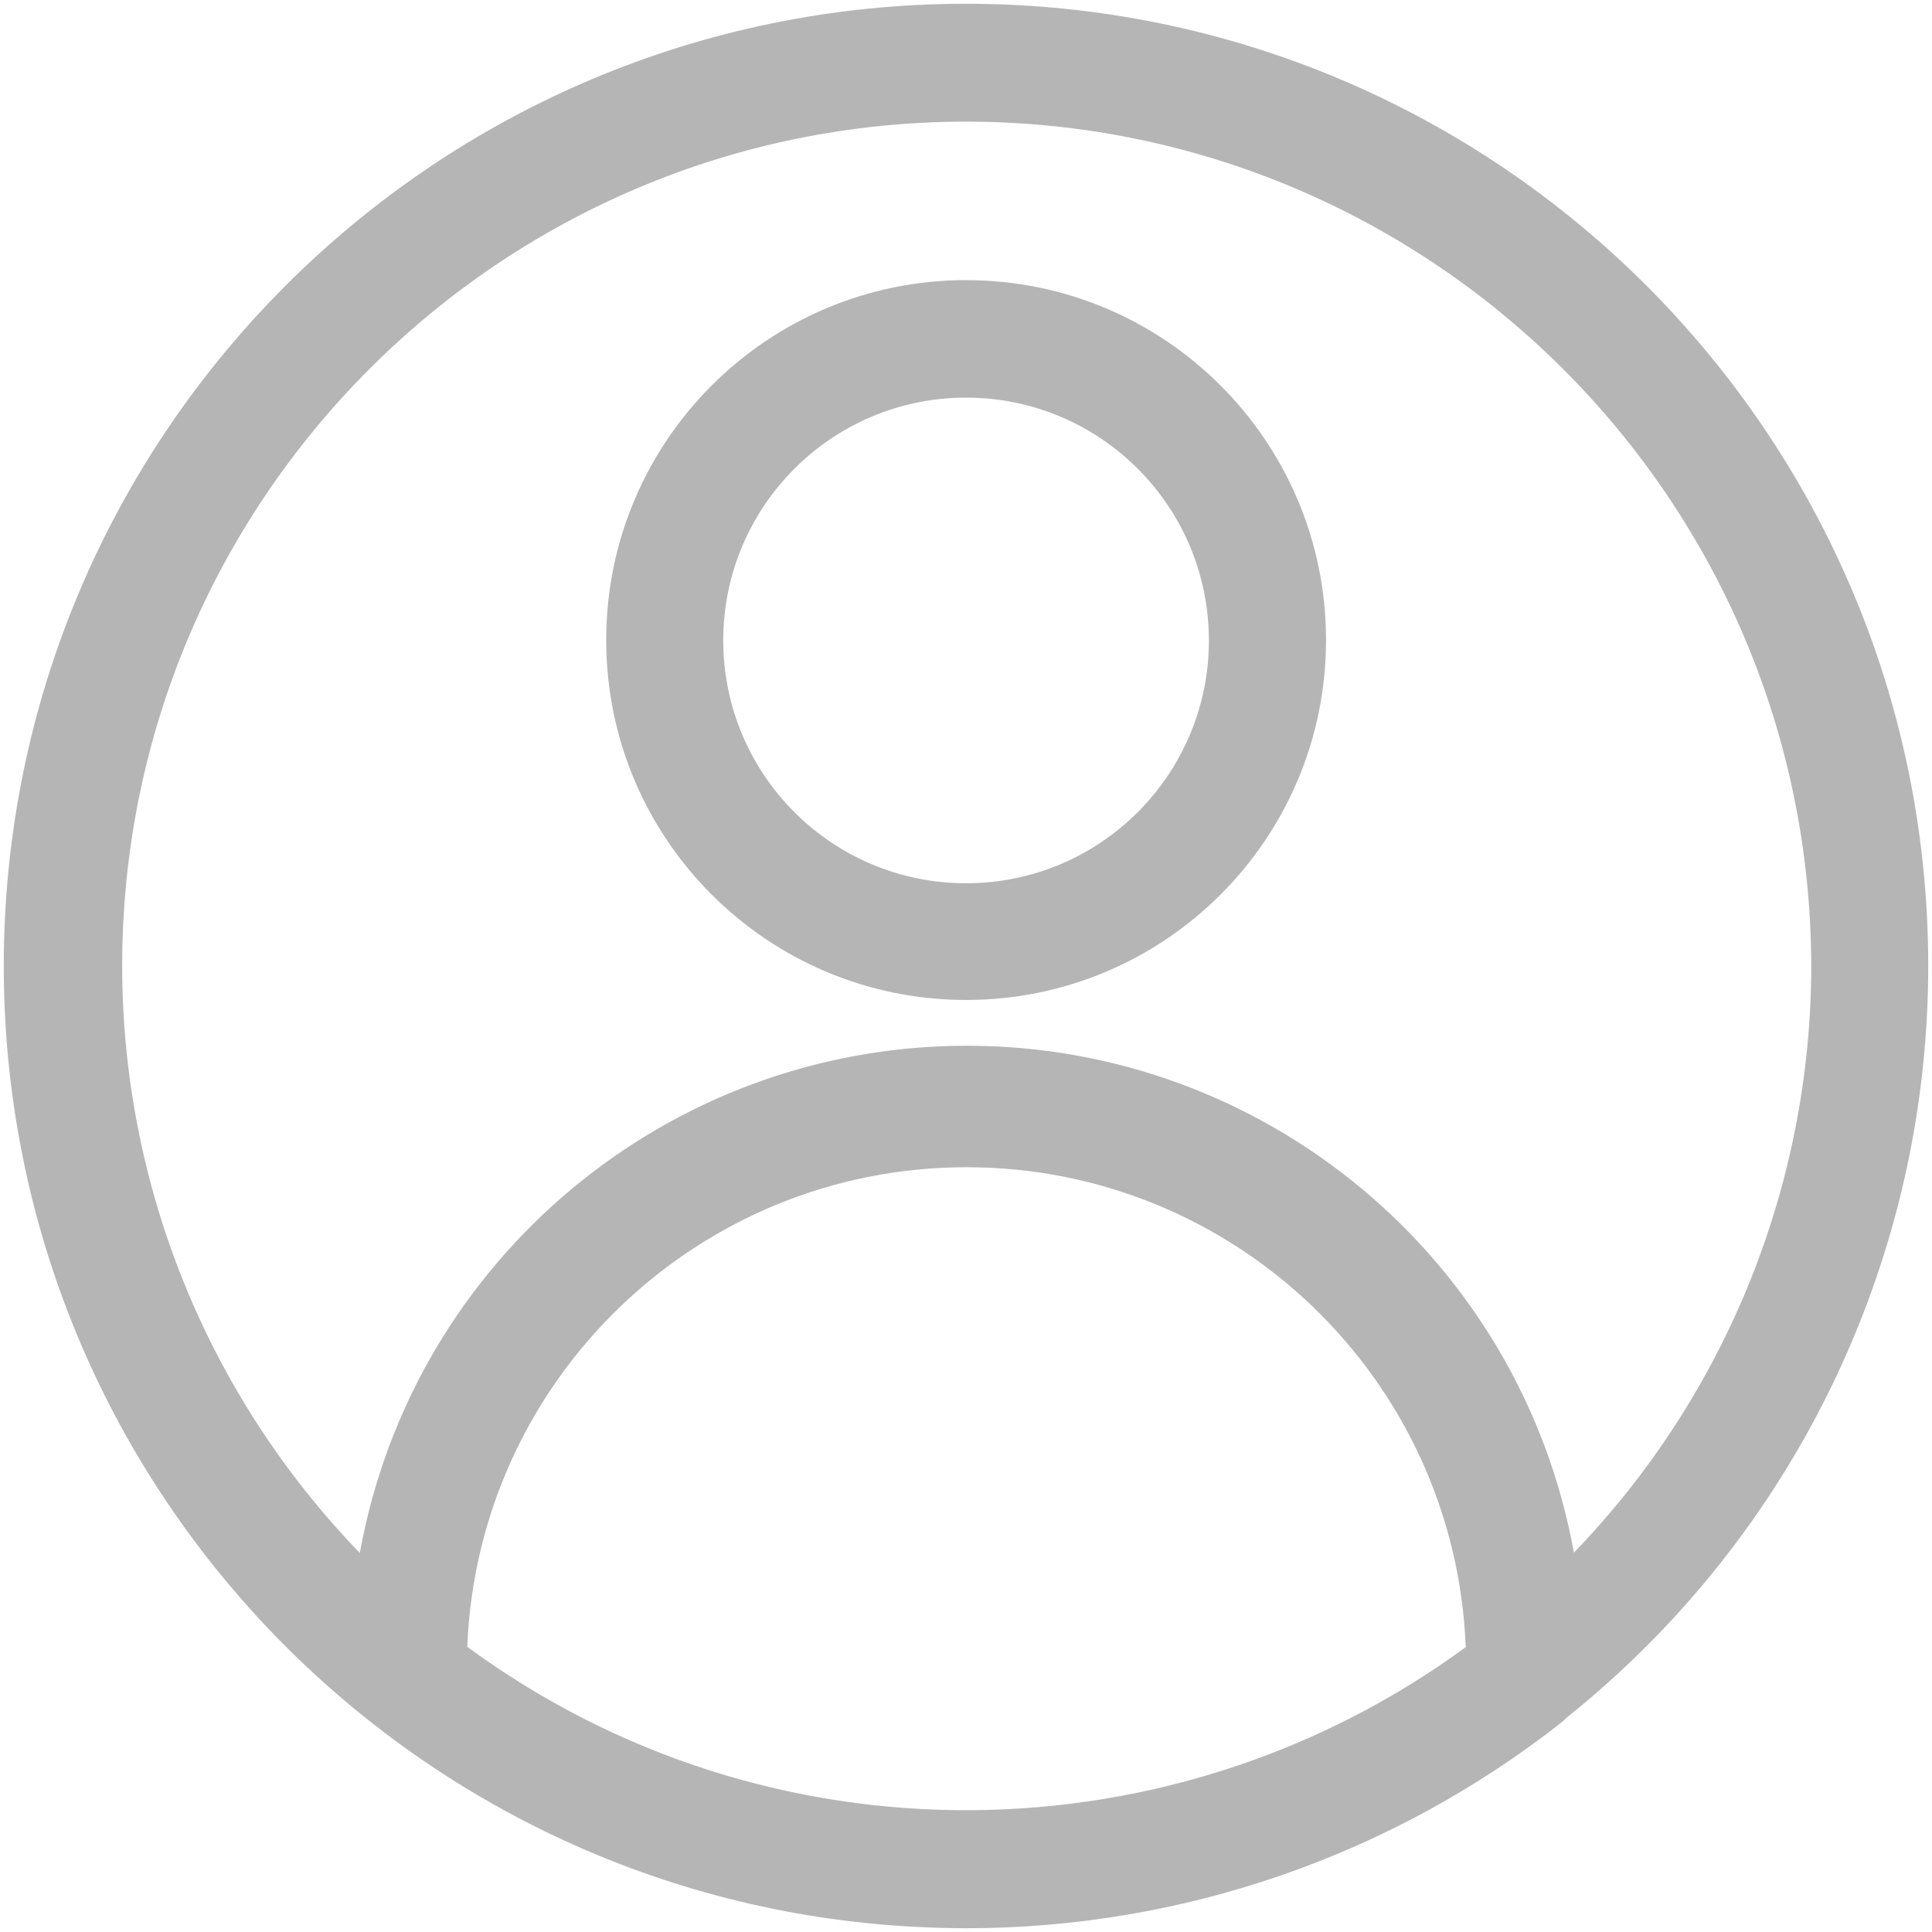
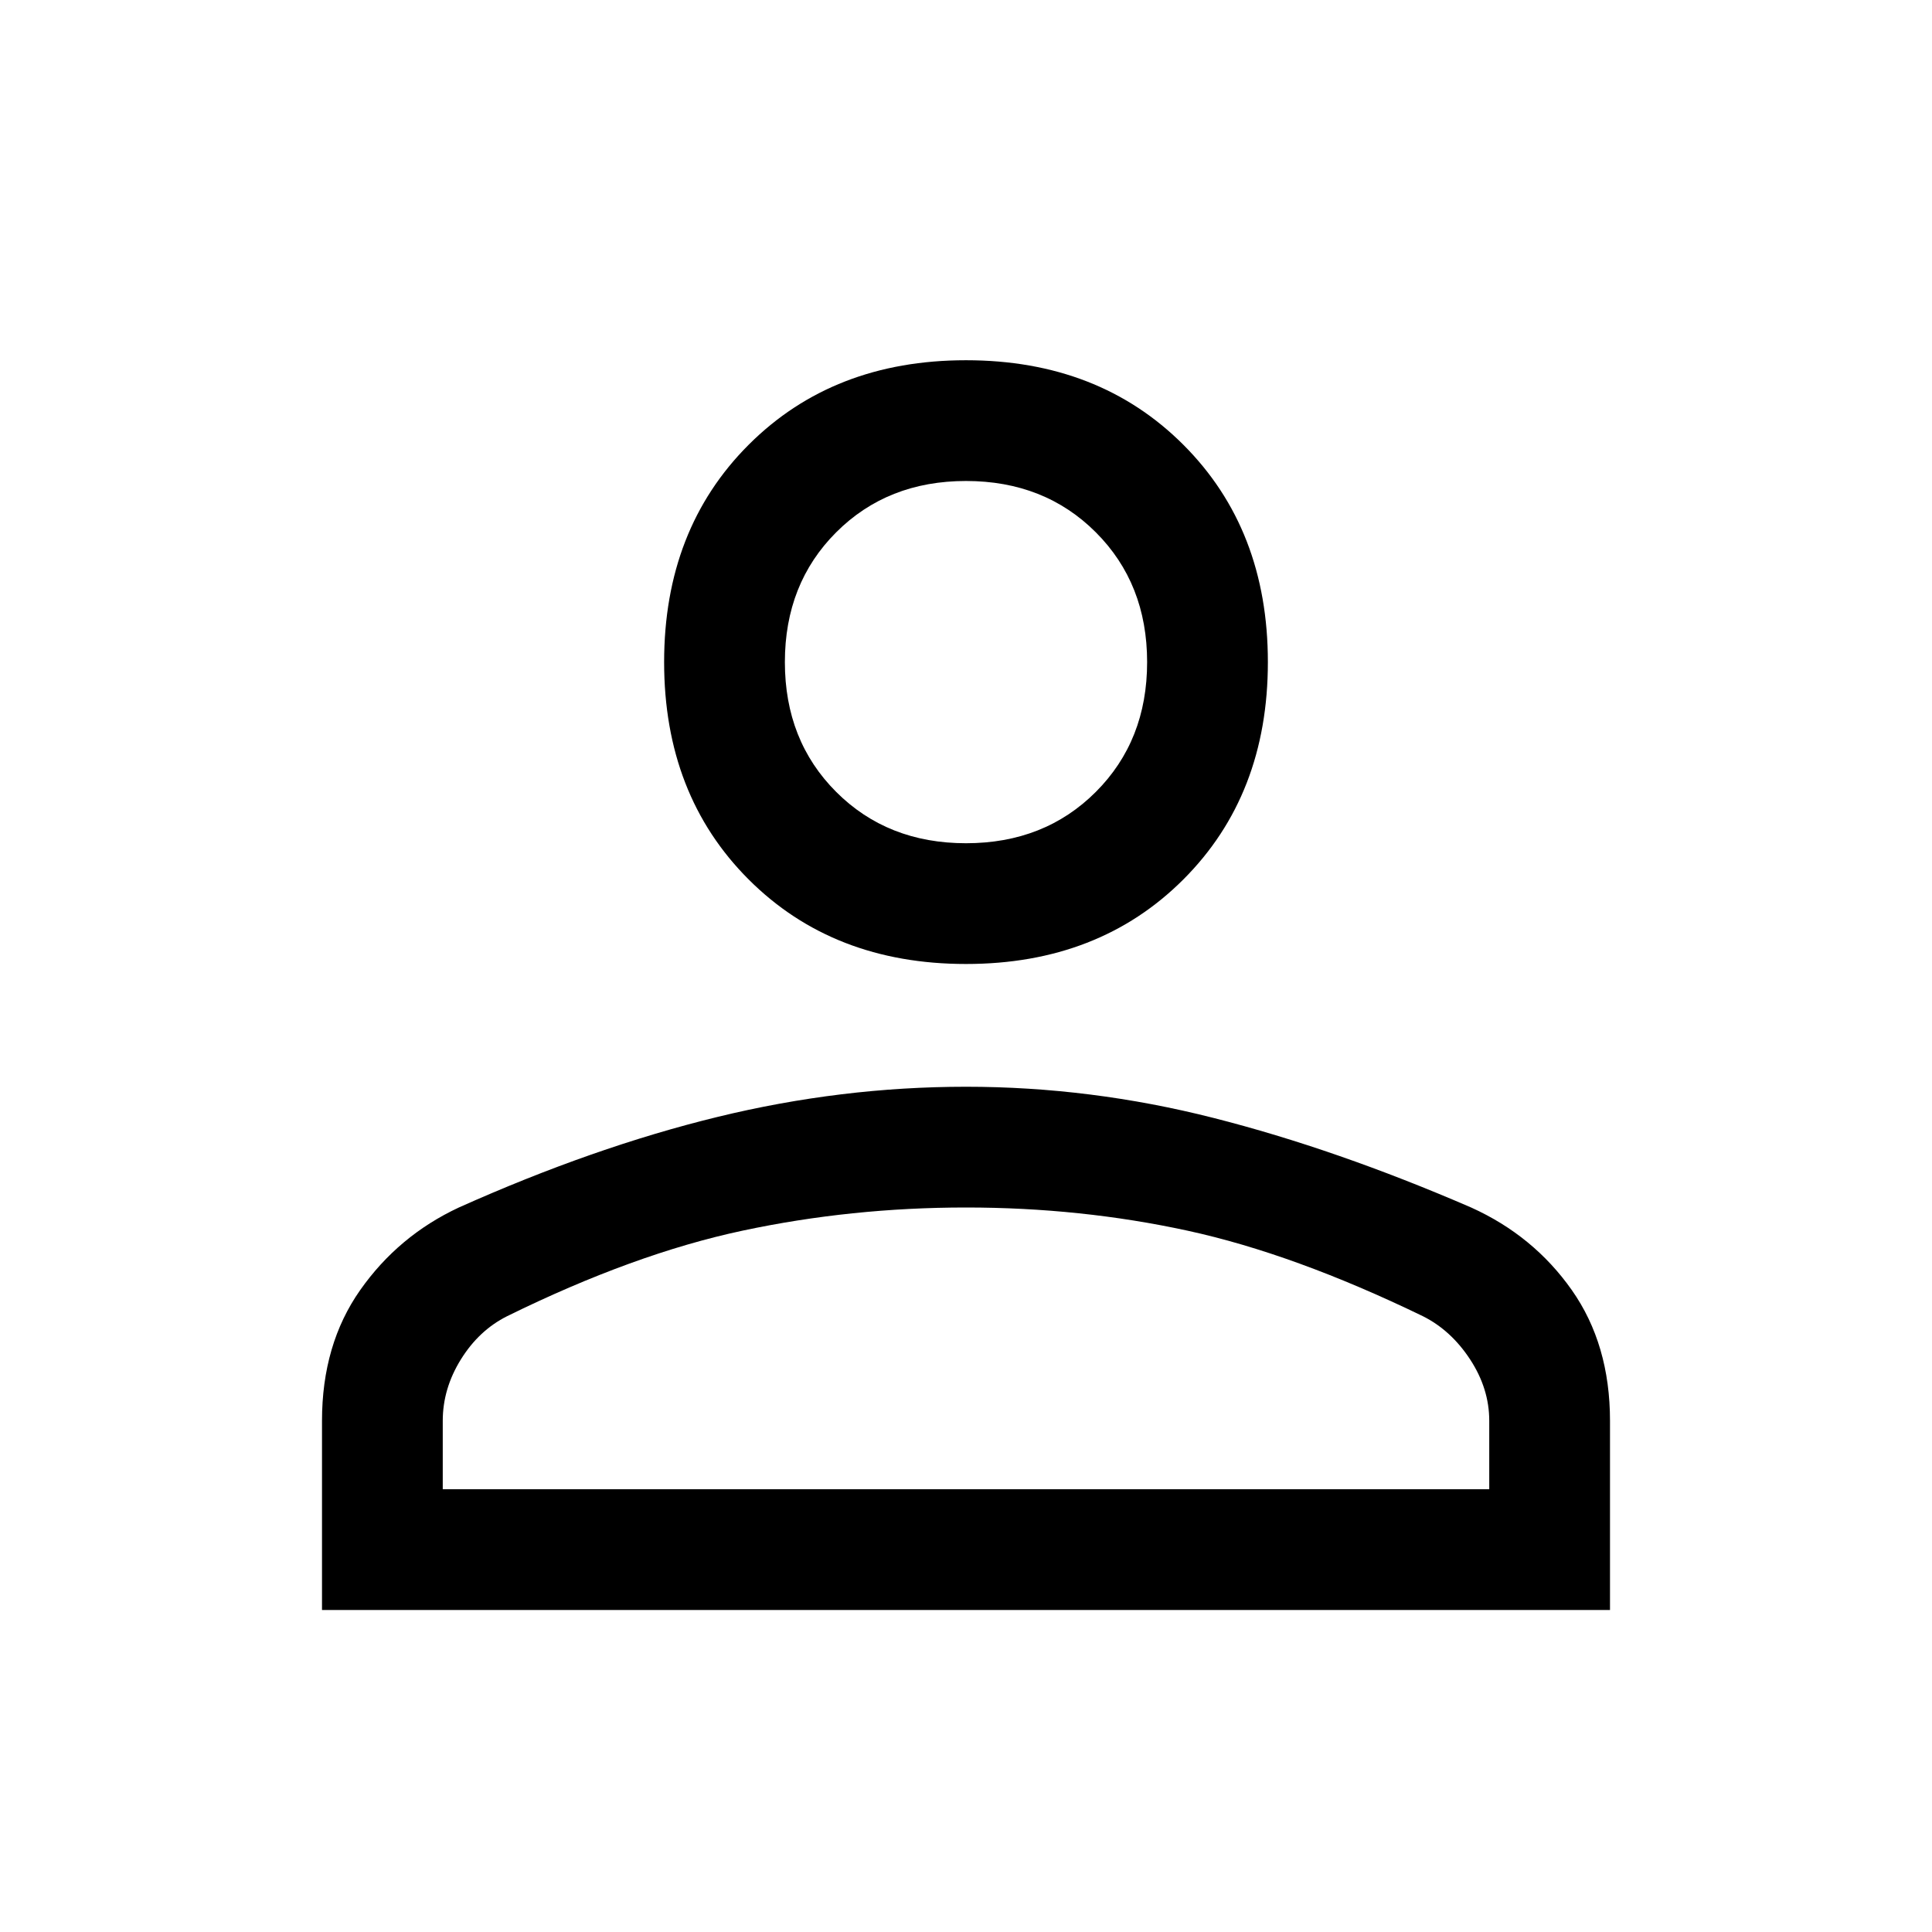
- <svg xmlns="http://www.w3.org/2000/svg" viewBox="0 0 512 512">
-   <g fill="#b5b5b6">
-     <path d="m255.93 74.24a95.38 95.38 0 1 0 95.48 95.38v-.1a95.38 95.38 0 0 0 -95.48-95.28zm64.44 95.59a64.35 64.35 0 1 1 0-.21z" />
-     <path d="m511 255.87c-.07-140.87-114.3-254.94-255.13-254.87s-254.94 114.3-254.87 255.13c.07 137.25 108.57 249.1 244.45 254.64 1.71.07 3.42.13 5.14.16s3.69.07 5.54.07a255.29 255.29 0 0 0 157.66-54.52 15.35 15.35 0 0 0 1.51-1.39 255 255 0 0 0 95.7-199.22zm-387.17 180.56a132.41 132.41 0 0 1 264.61.07c-77.05 56.5-184.39 58.77-264.61-.07zm293.26-25a163.48 163.48 0 0 0 -321.73.12 223.78 223.78 0 0 1 -62.98-155.55c0-123.58 100.17-223.76 223.75-223.77 123.57.18 223.69 100.31 223.87 223.87a224.16 224.16 0 0 1 -62.9 155.37z" />
-   </g>
+ <svg xmlns="http://www.w3.org/2000/svg" height="48" width="48">
+   <path d="M24 23.95Q20.7 23.95 18.6 21.85Q16.5 19.75 16.5 16.45Q16.5 13.15 18.6 11.05Q20.7 8.95 24 8.95Q27.3 8.95 29.4 11.05Q31.5 13.15 31.5 16.45Q31.5 19.75 29.4 21.85Q27.3 23.95 24 23.95ZM8 40V35.3Q8 33.4 8.95 32.05Q9.9 30.7 11.4 30Q14.75 28.5 17.825 27.75Q20.9 27 24 27Q27.1 27 30.15 27.775Q33.2 28.55 36.55 30Q38.1 30.7 39.05 32.05Q40 33.4 40 35.3V40ZM11 37H37V35.3Q37 34.5 36.525 33.775Q36.05 33.05 35.35 32.7Q32.15 31.15 29.5 30.575Q26.85 30 24 30Q21.15 30 18.45 30.575Q15.75 31.15 12.6 32.7Q11.9 33.05 11.45 33.775Q11 34.5 11 35.3ZM24 20.95Q25.95 20.95 27.225 19.675Q28.5 18.4 28.5 16.45Q28.5 14.5 27.225 13.225Q25.95 11.95 24 11.95Q22.05 11.95 20.775 13.225Q19.5 14.5 19.5 16.45Q19.5 18.4 20.775 19.675Q22.05 20.95 24 20.95ZM24 16.45Q24 16.45 24 16.45Q24 16.45 24 16.45Q24 16.45 24 16.45Q24 16.45 24 16.45Q24 16.45 24 16.45Q24 16.45 24 16.45Q24 16.45 24 16.45Q24 16.45 24 16.45ZM24 37Q24 37 24 37Q24 37 24 37Q24 37 24 37Q24 37 24 37Q24 37 24 37Q24 37 24 37Q24 37 24 37Q24 37 24 37Z" />
</svg>
